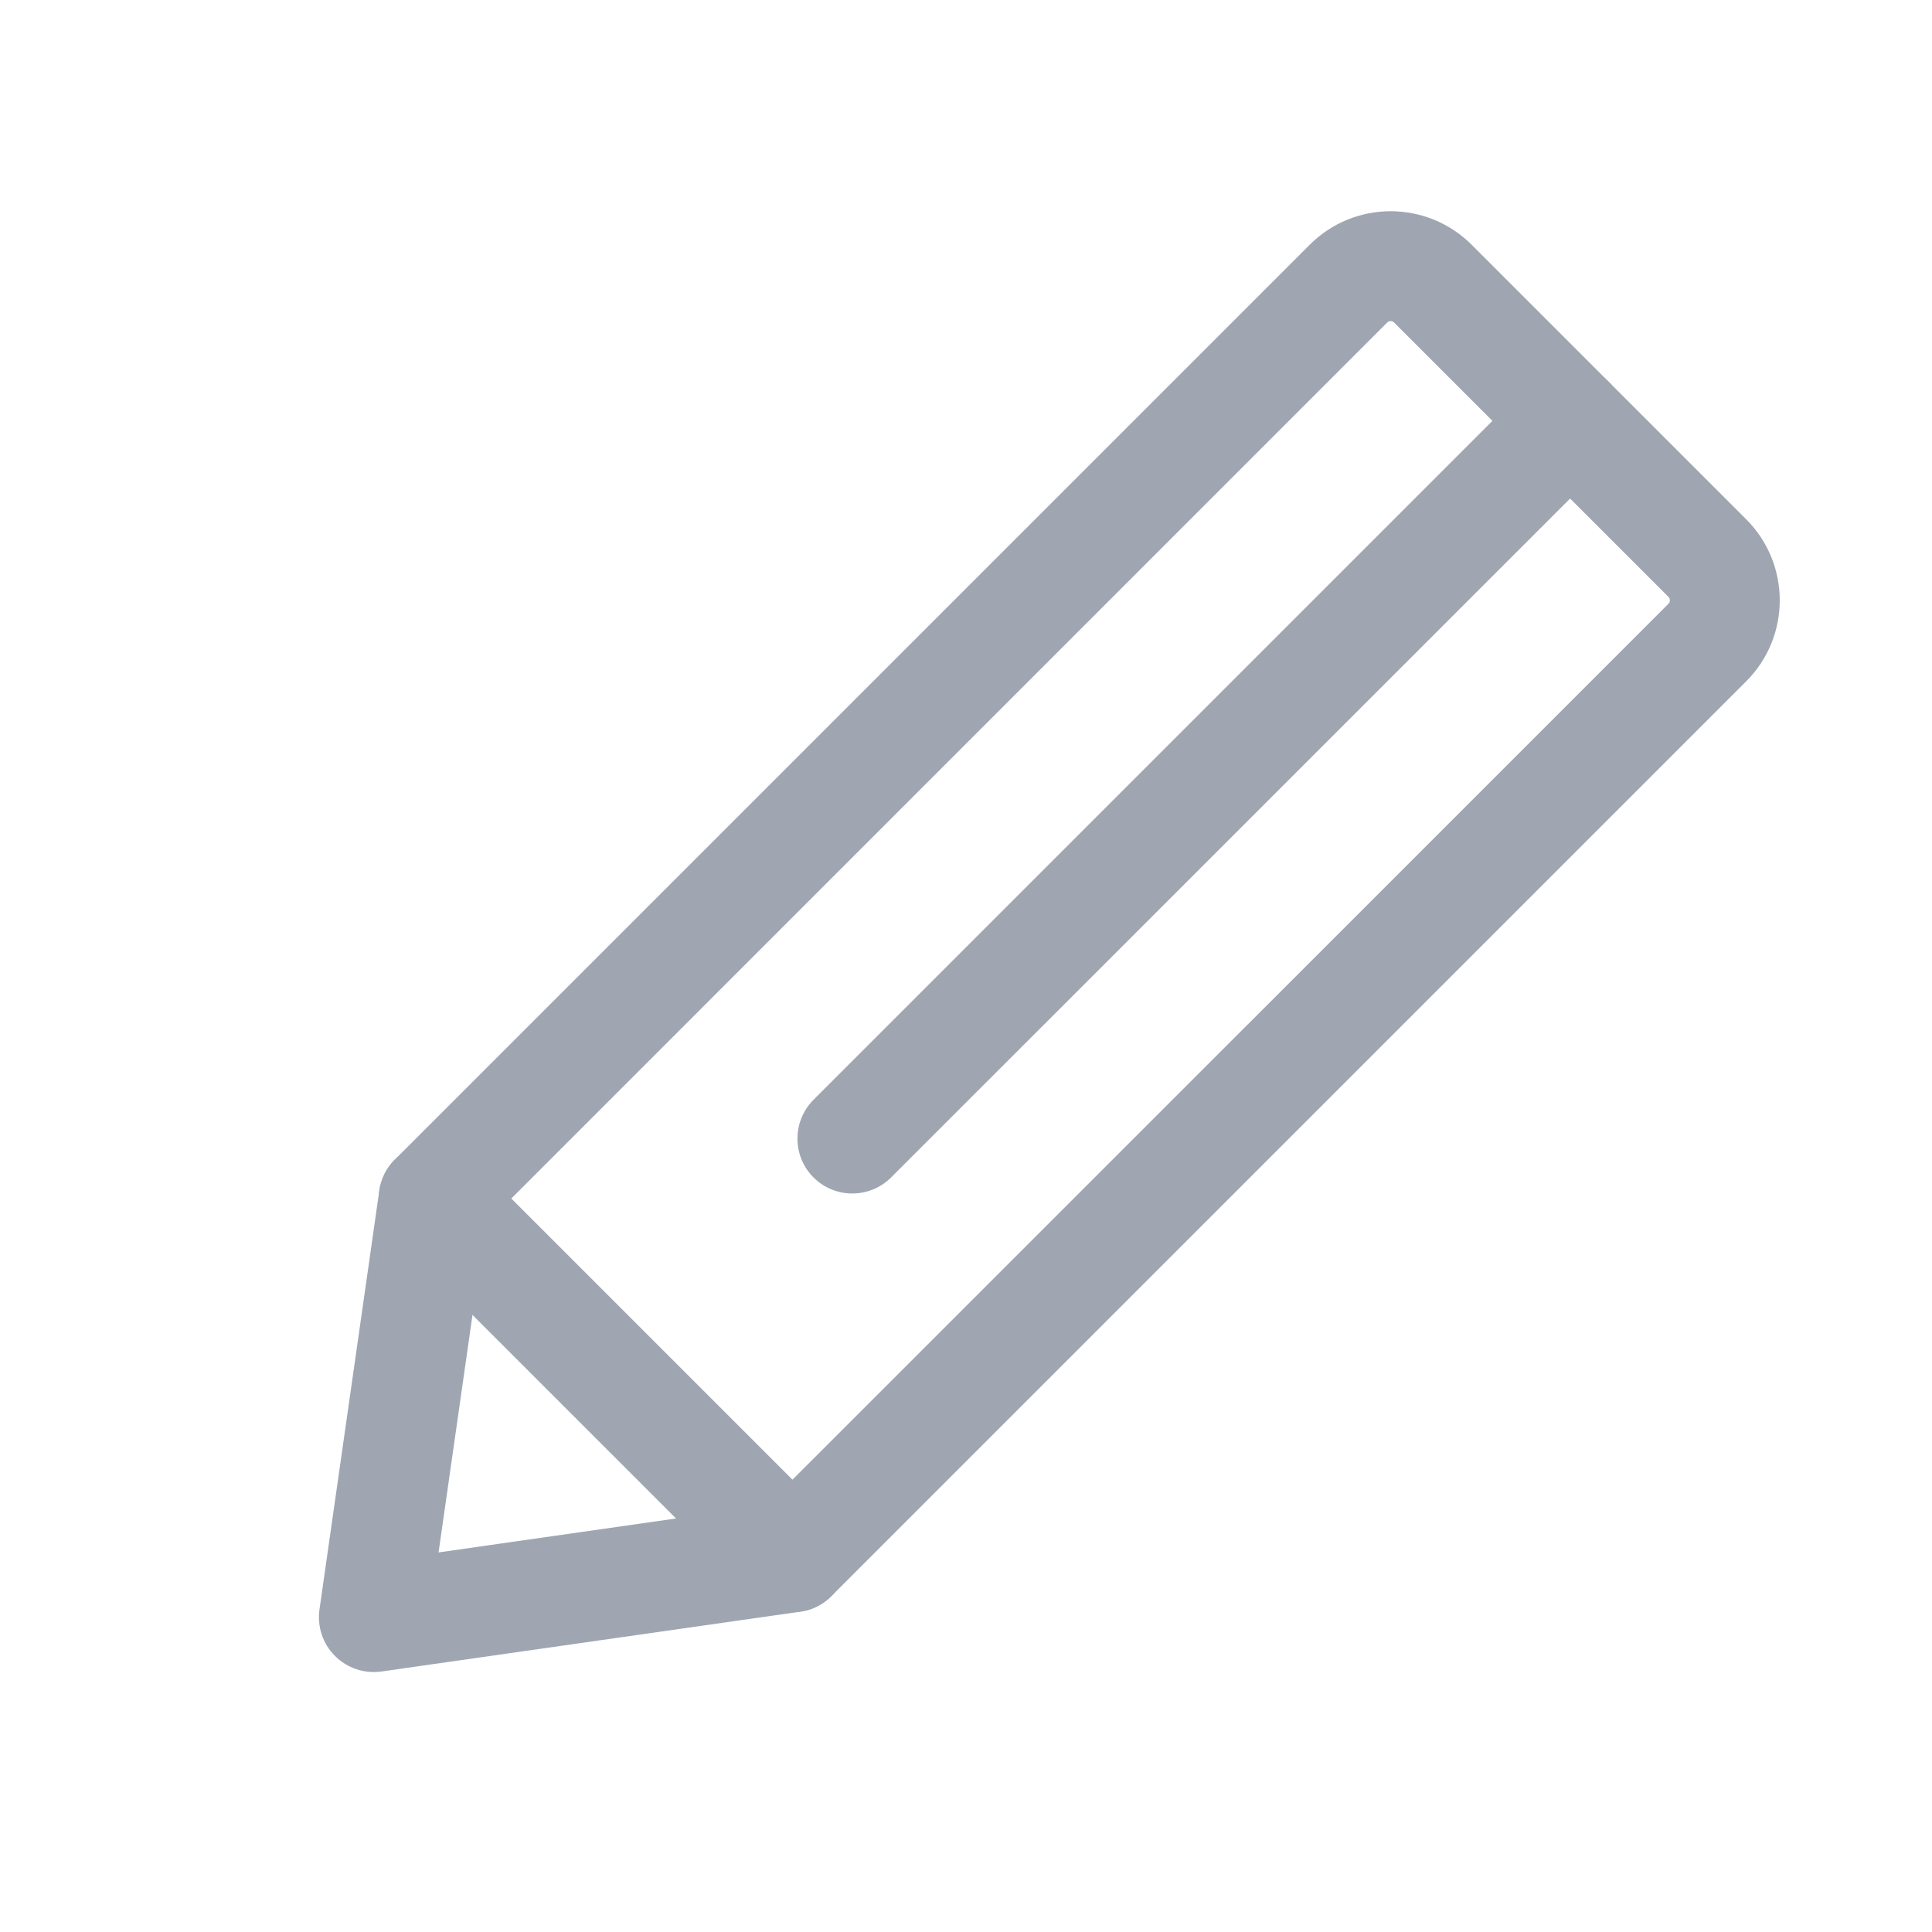
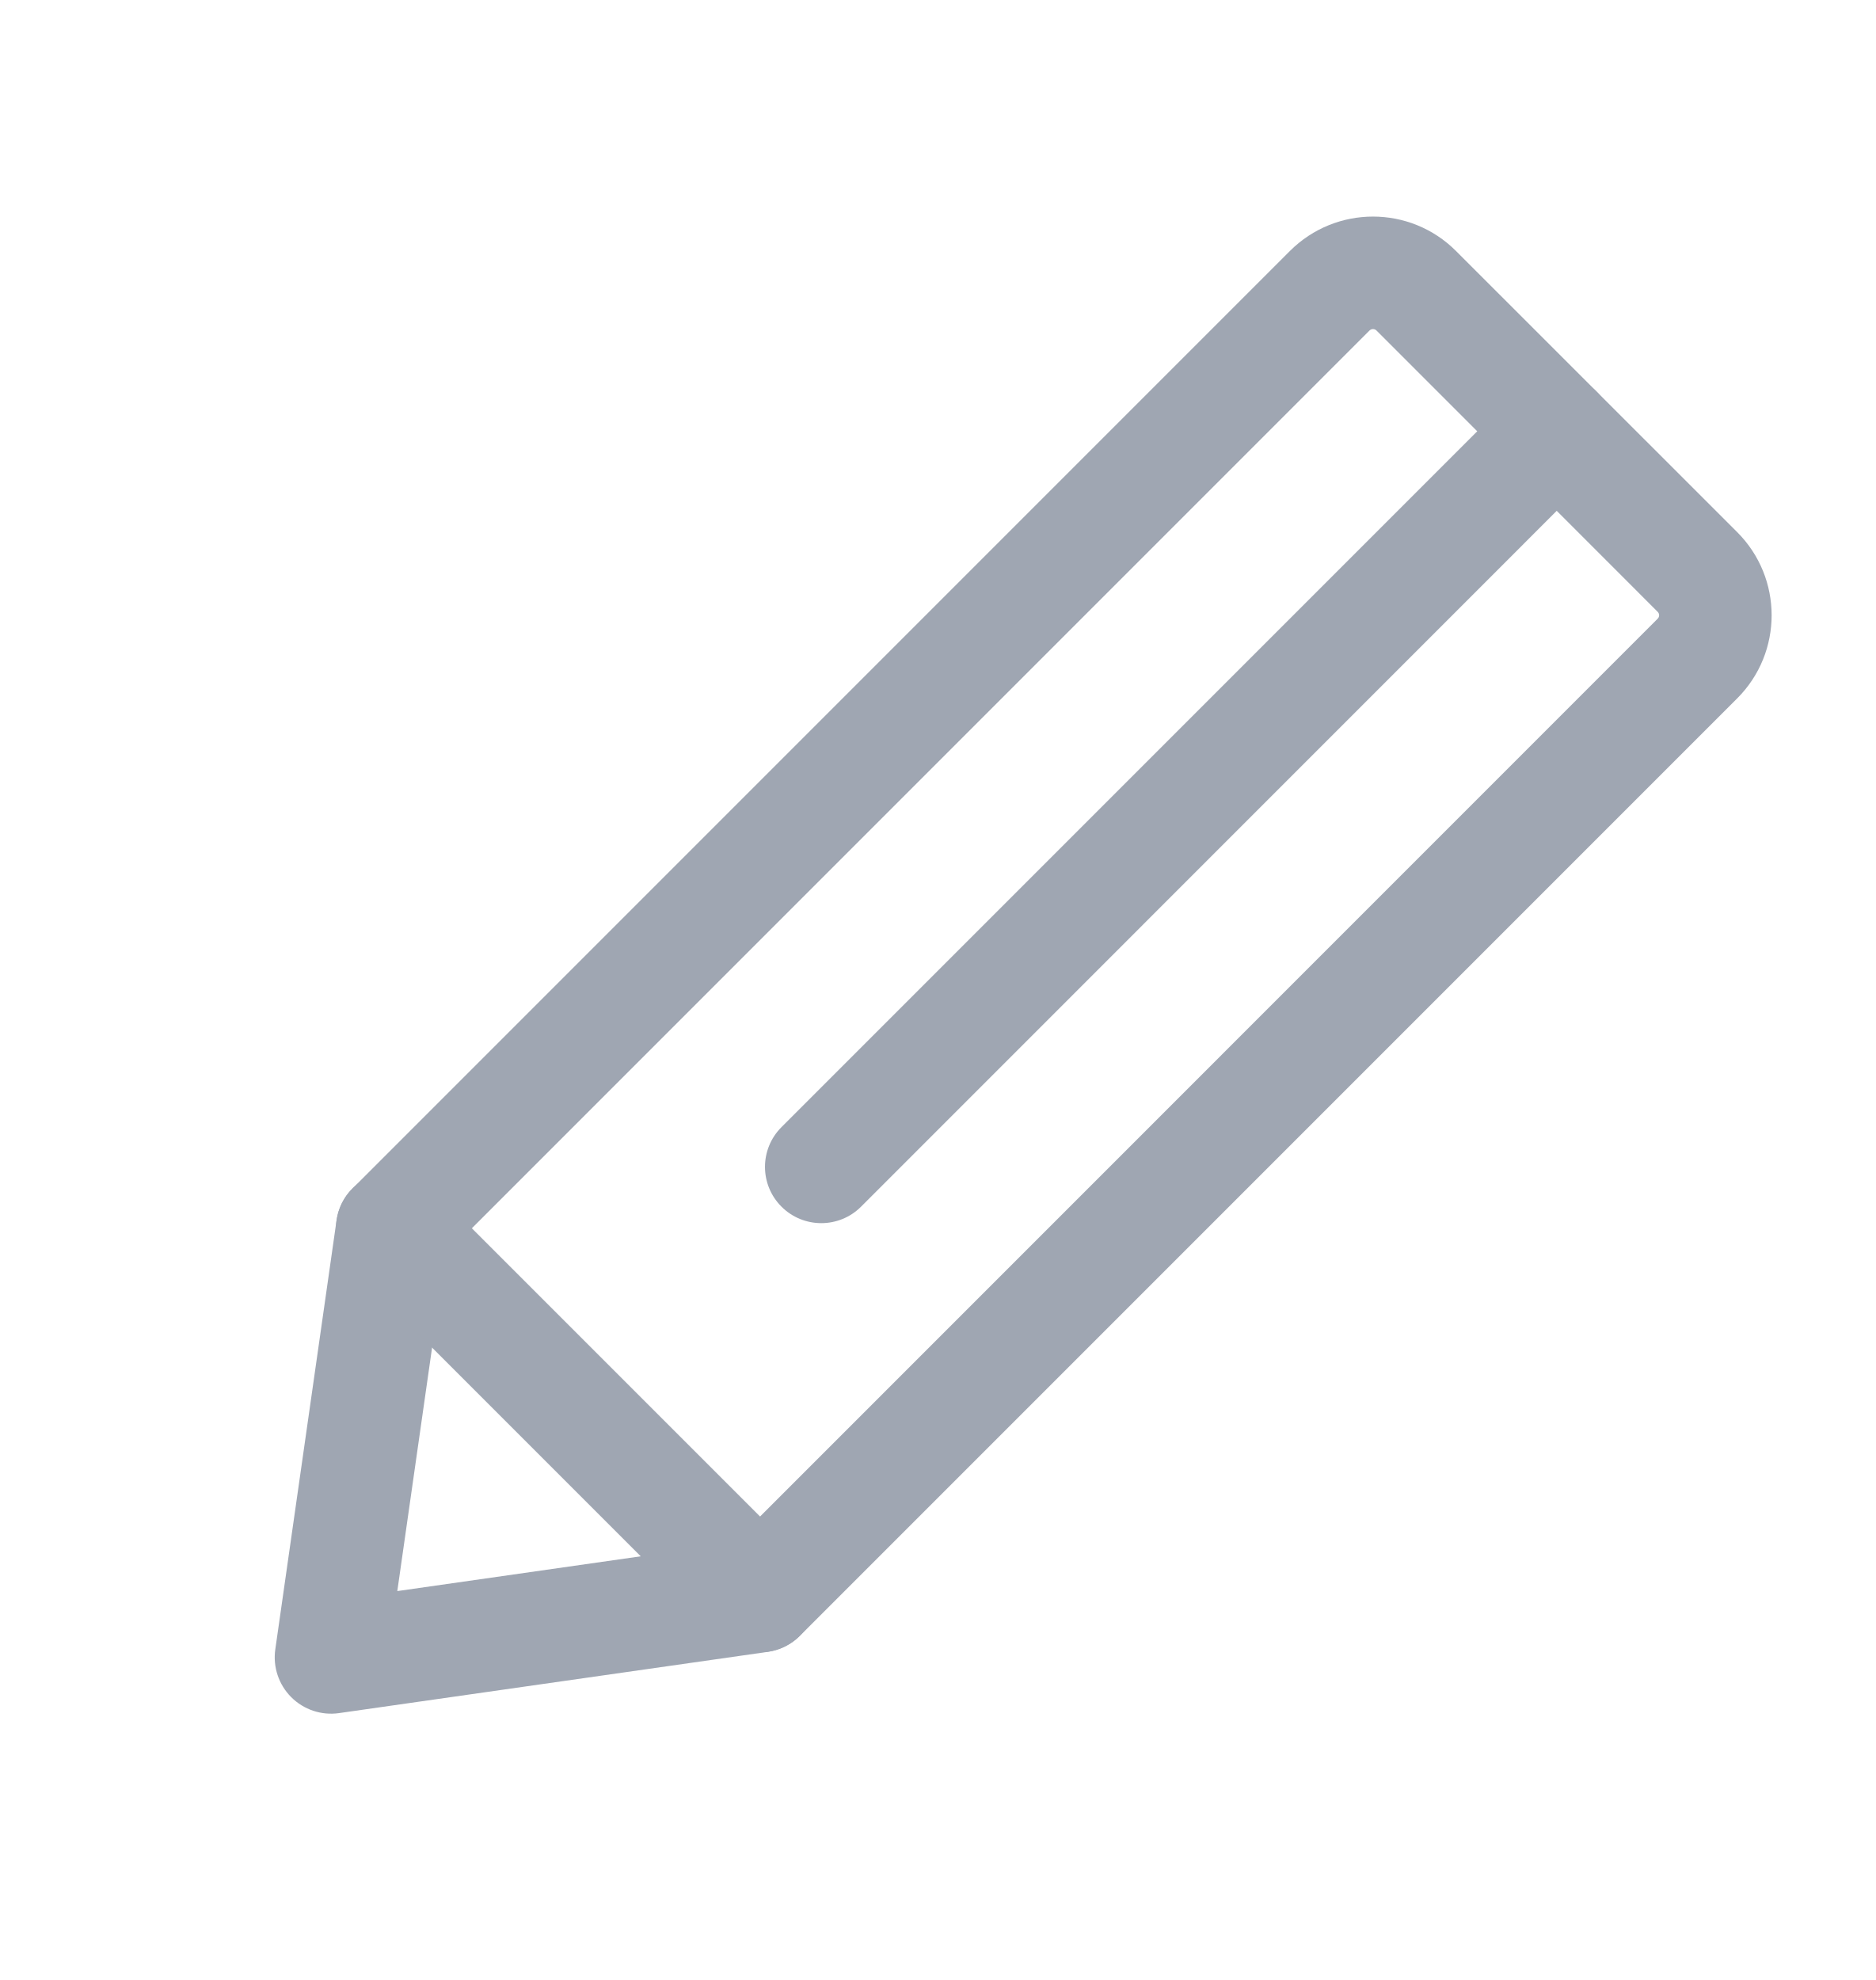
- <svg xmlns="http://www.w3.org/2000/svg" width="19" height="19" viewBox="0 0 19 19" fill="none">
+ <svg xmlns="http://www.w3.org/2000/svg" width="18" height="19" viewBox="0 0 18 19" fill="none">
  <g id="pen">
-     <path id="Stroke 1 (Stroke)" fill-rule="evenodd" clip-rule="evenodd" d="M12.879 2.408C13.319 1.967 14.033 1.967 14.474 2.408L17.172 5.106C17.613 5.547 17.613 6.261 17.172 6.701L8.176 15.697C8.093 15.78 7.986 15.834 7.87 15.85L3.753 16.438C3.584 16.462 3.415 16.406 3.294 16.285C3.174 16.165 3.118 15.996 3.142 15.827L3.73 11.71C3.746 11.594 3.8 11.487 3.883 11.404L12.879 2.408ZM13.71 3.172C13.691 3.153 13.661 3.153 13.642 3.172L4.774 12.041L4.313 15.267L7.539 14.806L16.408 5.938C16.427 5.919 16.427 5.889 16.408 5.87L13.71 3.172Z" fill="#9FA6B2" />
-     <path id="Stroke 3 (Stroke)" fill-rule="evenodd" clip-rule="evenodd" d="M15.823 3.757C16.034 3.968 16.034 4.31 15.823 4.521L8.764 11.579C8.553 11.79 8.211 11.79 8 11.579C7.79 11.369 7.79 11.027 8 10.816L15.059 3.757C15.27 3.546 15.612 3.546 15.823 3.757Z" fill="#9FA6B2" />
-     <path id="Stroke 5 (Stroke)" fill-rule="evenodd" clip-rule="evenodd" d="M3.883 11.404C4.094 11.193 4.436 11.193 4.646 11.404L8.176 14.934C8.387 15.145 8.387 15.486 8.176 15.697C7.965 15.908 7.623 15.908 7.412 15.697L3.883 12.168C3.672 11.957 3.672 11.615 3.883 11.404Z" fill="#9FA6B2" />
+     <path id="Stroke 1 (Stroke)" fill-rule="evenodd" clip-rule="evenodd" d="M12.379 2.409C12.82 1.968 13.534 1.968 13.974 2.409L16.672 5.106C17.113 5.547 17.113 6.261 16.672 6.702L7.676 15.698C7.594 15.78 7.486 15.834 7.371 15.851L3.253 16.439C3.085 16.463 2.915 16.406 2.795 16.286C2.675 16.166 2.618 15.996 2.642 15.828L3.23 11.71C3.247 11.595 3.3 11.487 3.383 11.405L12.379 2.409ZM13.211 3.172C13.192 3.153 13.162 3.153 13.143 3.172L4.274 12.041L3.813 15.268L7.04 14.807L15.908 5.938C15.928 5.919 15.928 5.889 15.908 5.87L13.211 3.172Z" fill="#9FA6B2" />
+     <path id="Stroke 3 (Stroke)" fill-rule="evenodd" clip-rule="evenodd" d="M15.322 3.757C15.533 3.968 15.533 4.31 15.322 4.52L8.264 11.579C8.053 11.79 7.711 11.79 7.5 11.579C7.289 11.368 7.289 11.027 7.5 10.816L14.559 3.757C14.77 3.546 15.112 3.546 15.322 3.757Z" fill="#9FA6B2" />
+     <path id="Stroke 5 (Stroke)" fill-rule="evenodd" clip-rule="evenodd" d="M3.383 11.404C3.594 11.193 3.936 11.193 4.146 11.404L7.676 14.934C7.887 15.145 7.887 15.486 7.676 15.697C7.465 15.908 7.123 15.908 6.912 15.697L3.383 12.168C3.172 11.957 3.172 11.615 3.383 11.404Z" fill="#9FA6B2" />
  </g>
</svg>
